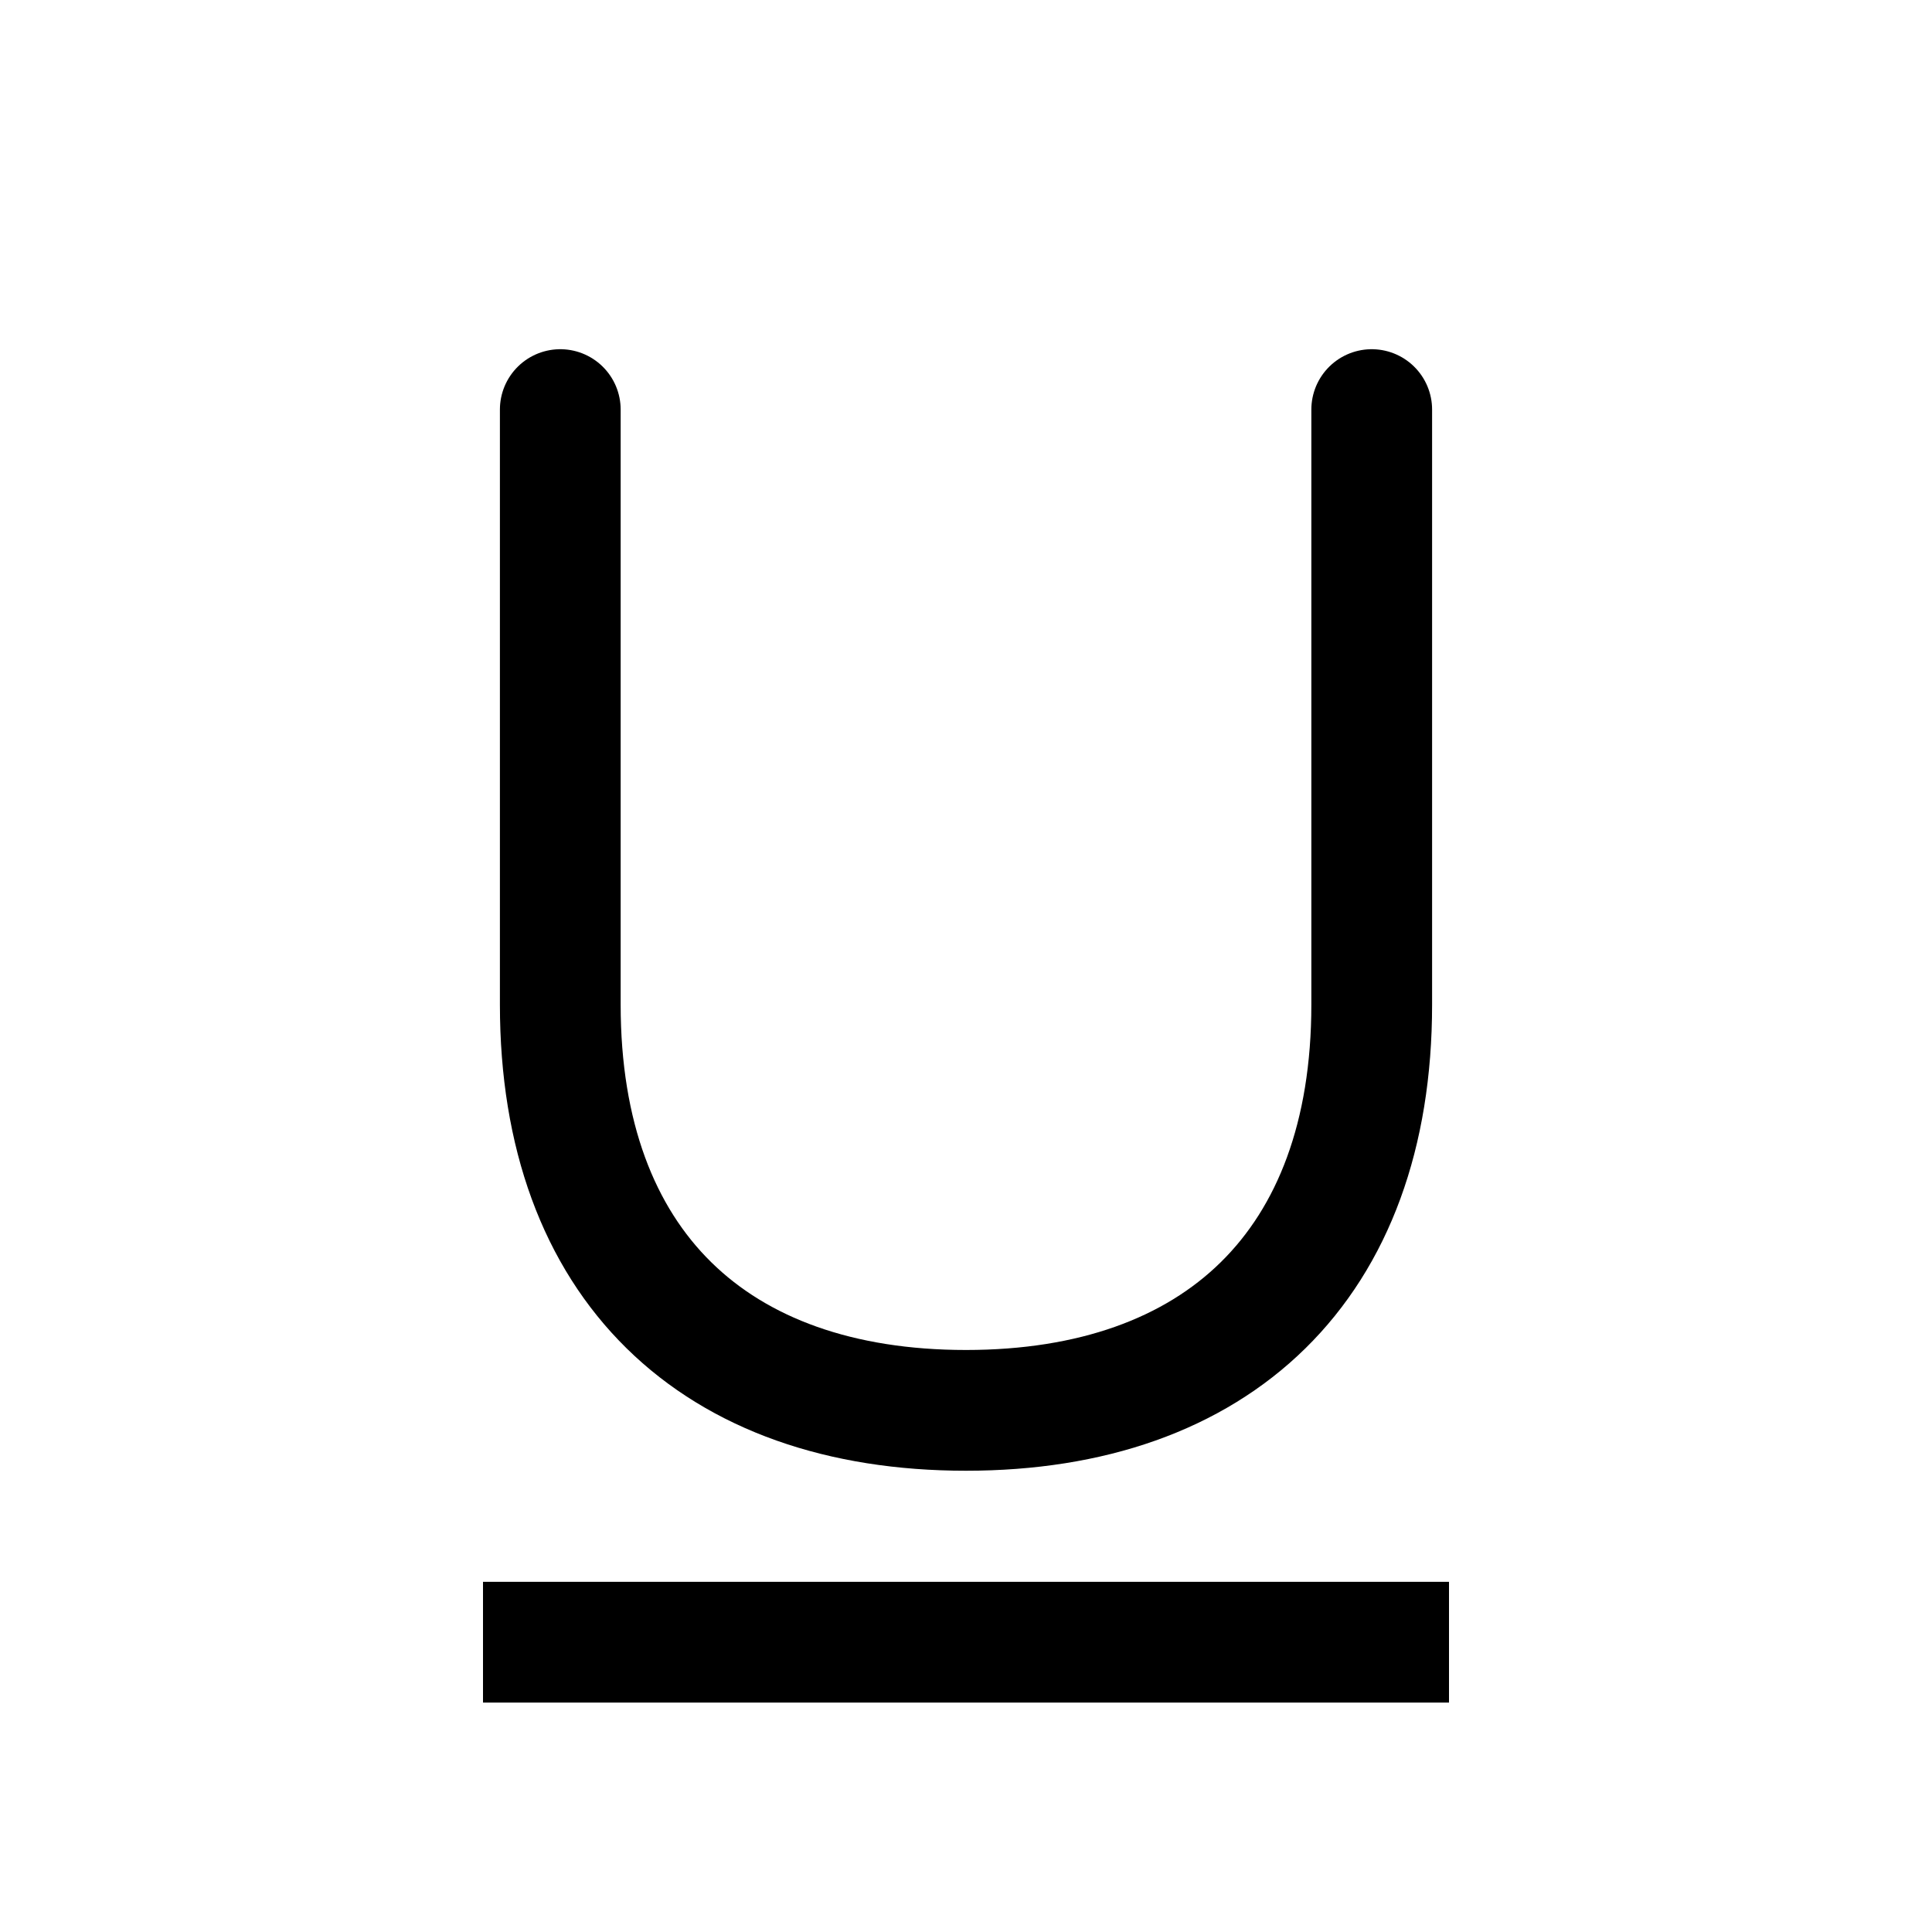
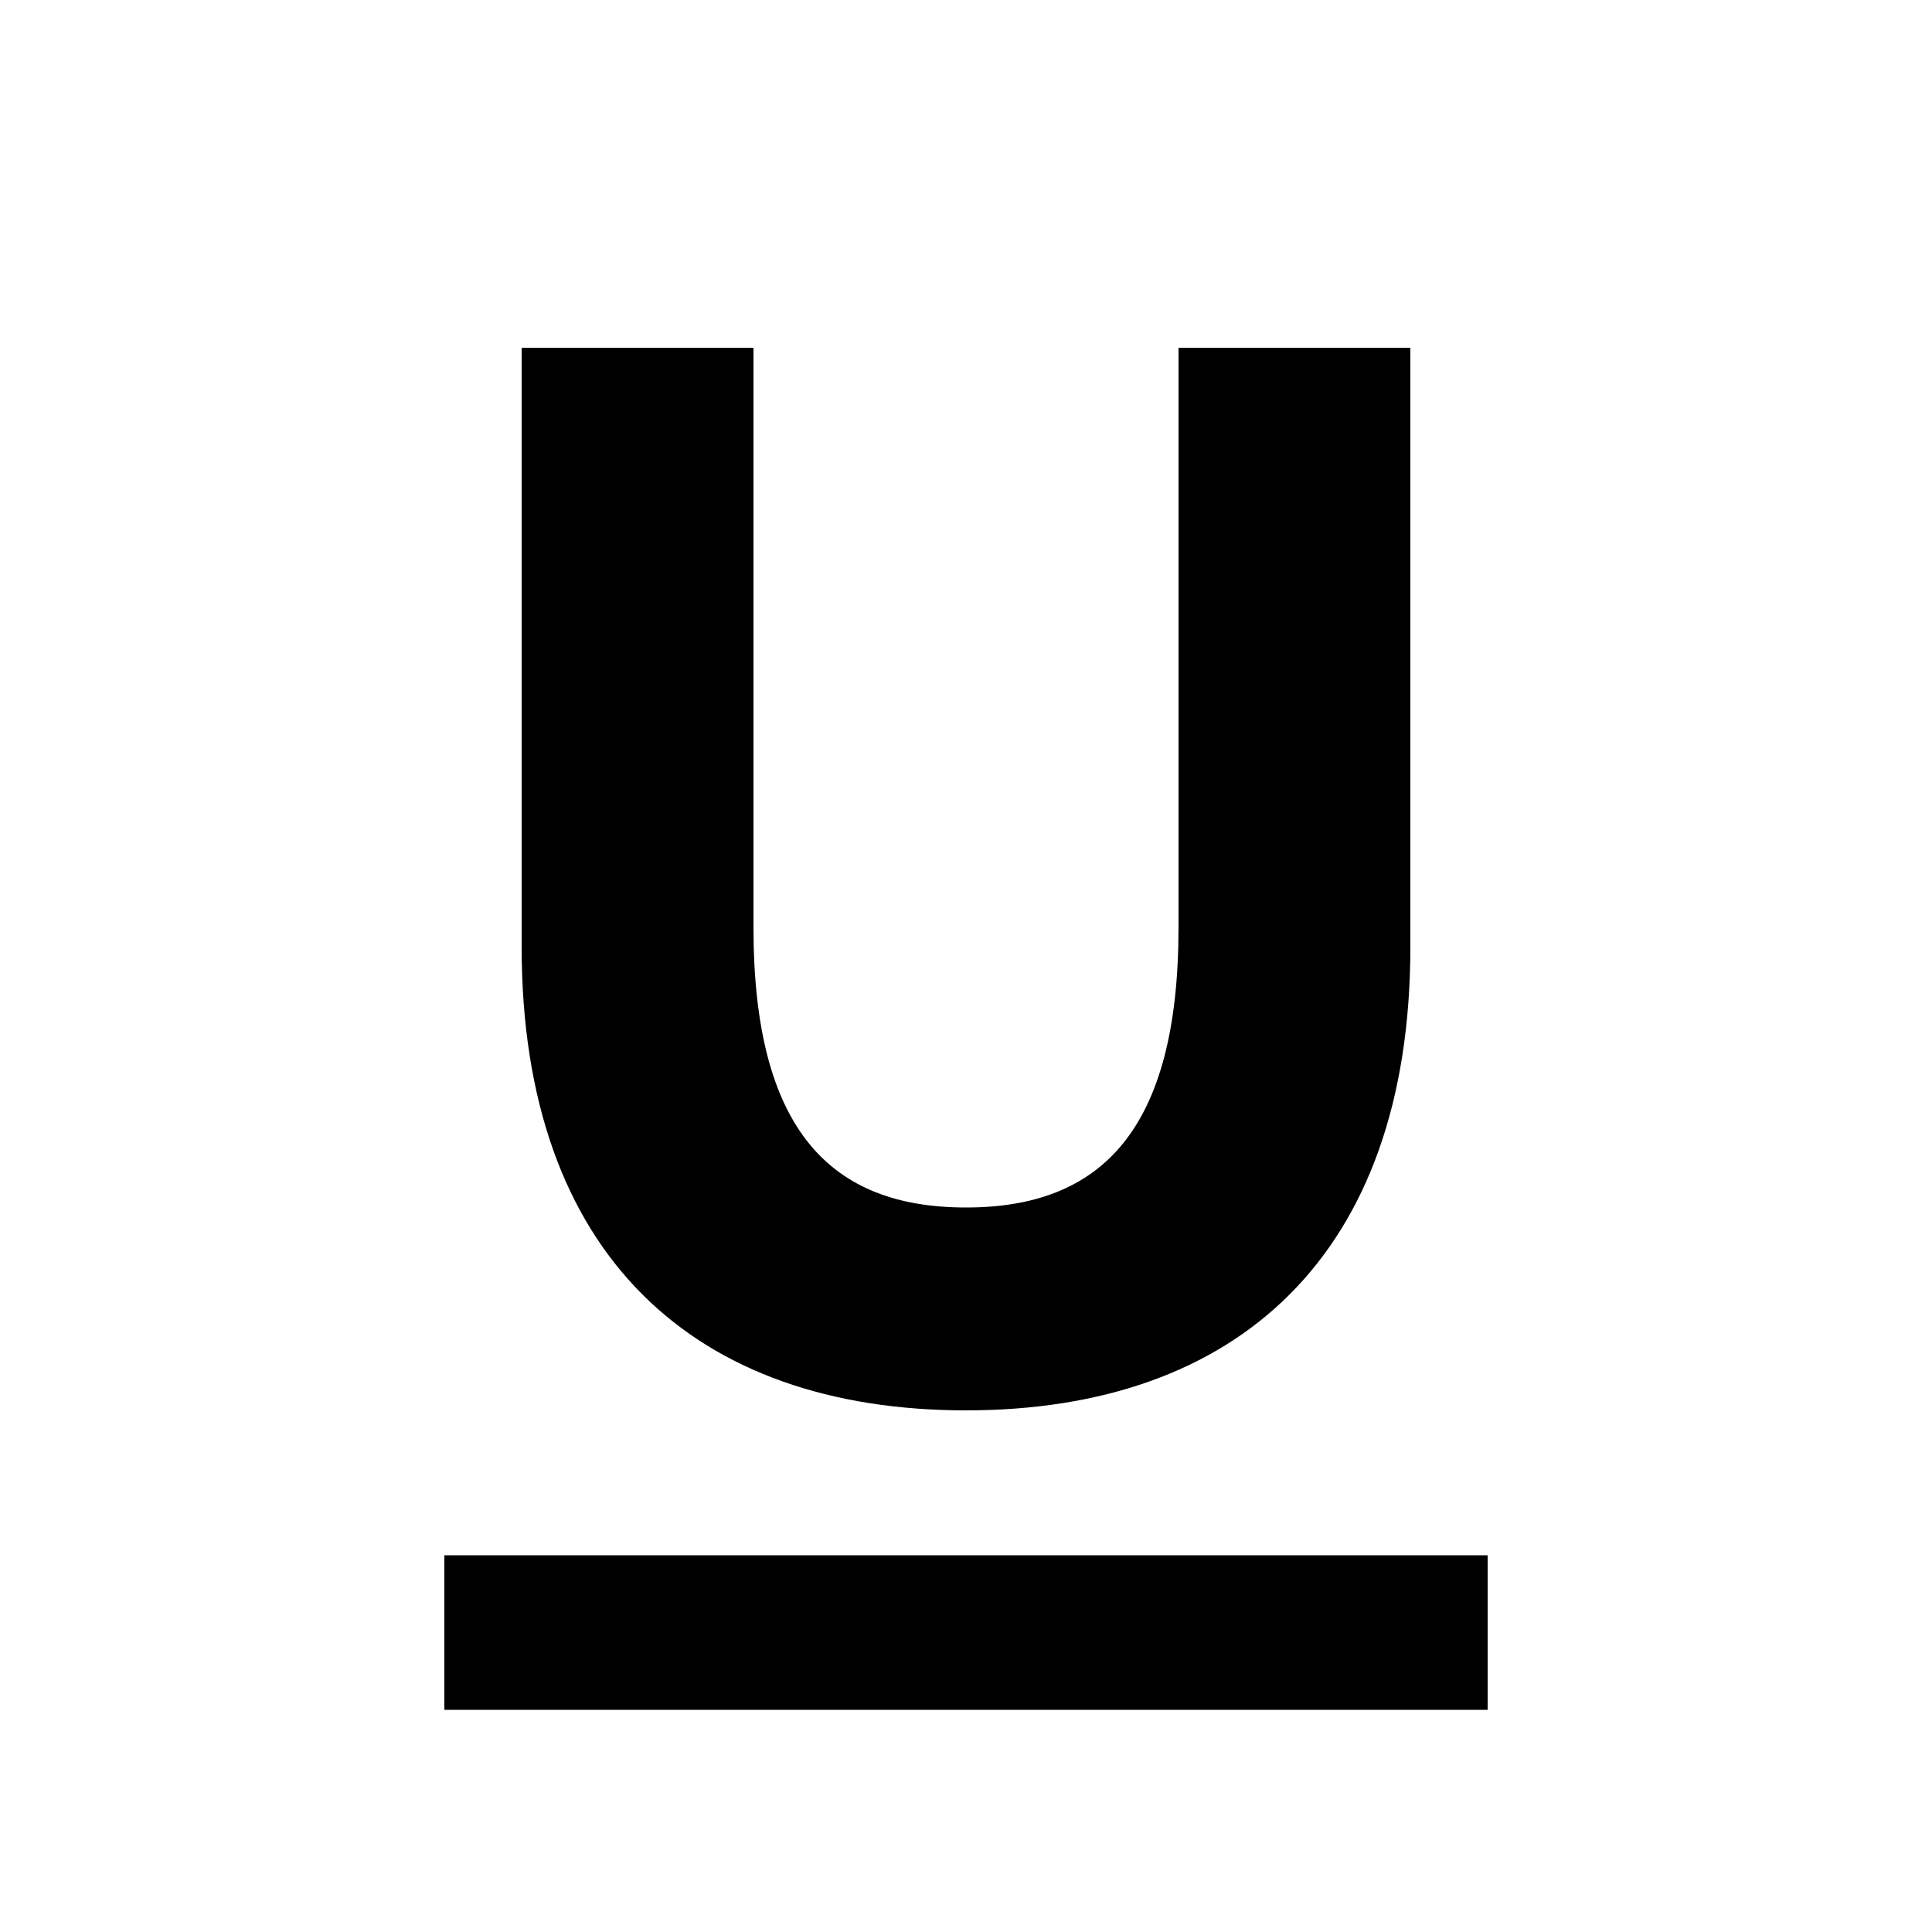
<svg xmlns="http://www.w3.org/2000/svg" viewBox="0 0 20 20" width="20" height="20">
-   <path d="M5.8 4.24 L5.8 10.4 C5.8 13.1 7.4 14.6 10 14.6 C12.6 14.6 14.2 13.1 14.2 10.4 L14.2 4.24" fill="none" stroke="currentColor" stroke-width="1.25" stroke-linecap="round" />
-   <path d="M5 17 L15 17" fill="none" stroke="currentColor" stroke-width="1.25" />
+   <path d="M5.4 3.6 L7.8 3.6 L7.8 9.6 C7.8 11.7 8.6 12.5 10 12.5 C11.4 12.5 12.2 11.7 12.2 9.6 L12.2 3.6 L14.6 3.6 L14.6 9.8 C14.6 13 12.8 14.6 10 14.6 C7.2 14.6 5.4 13 5.4 9.8 Z M4.6 16.1 L15.4 16.1 L15.4 17.7 L4.6 17.7 Z" fill="currentColor" />
</svg>
